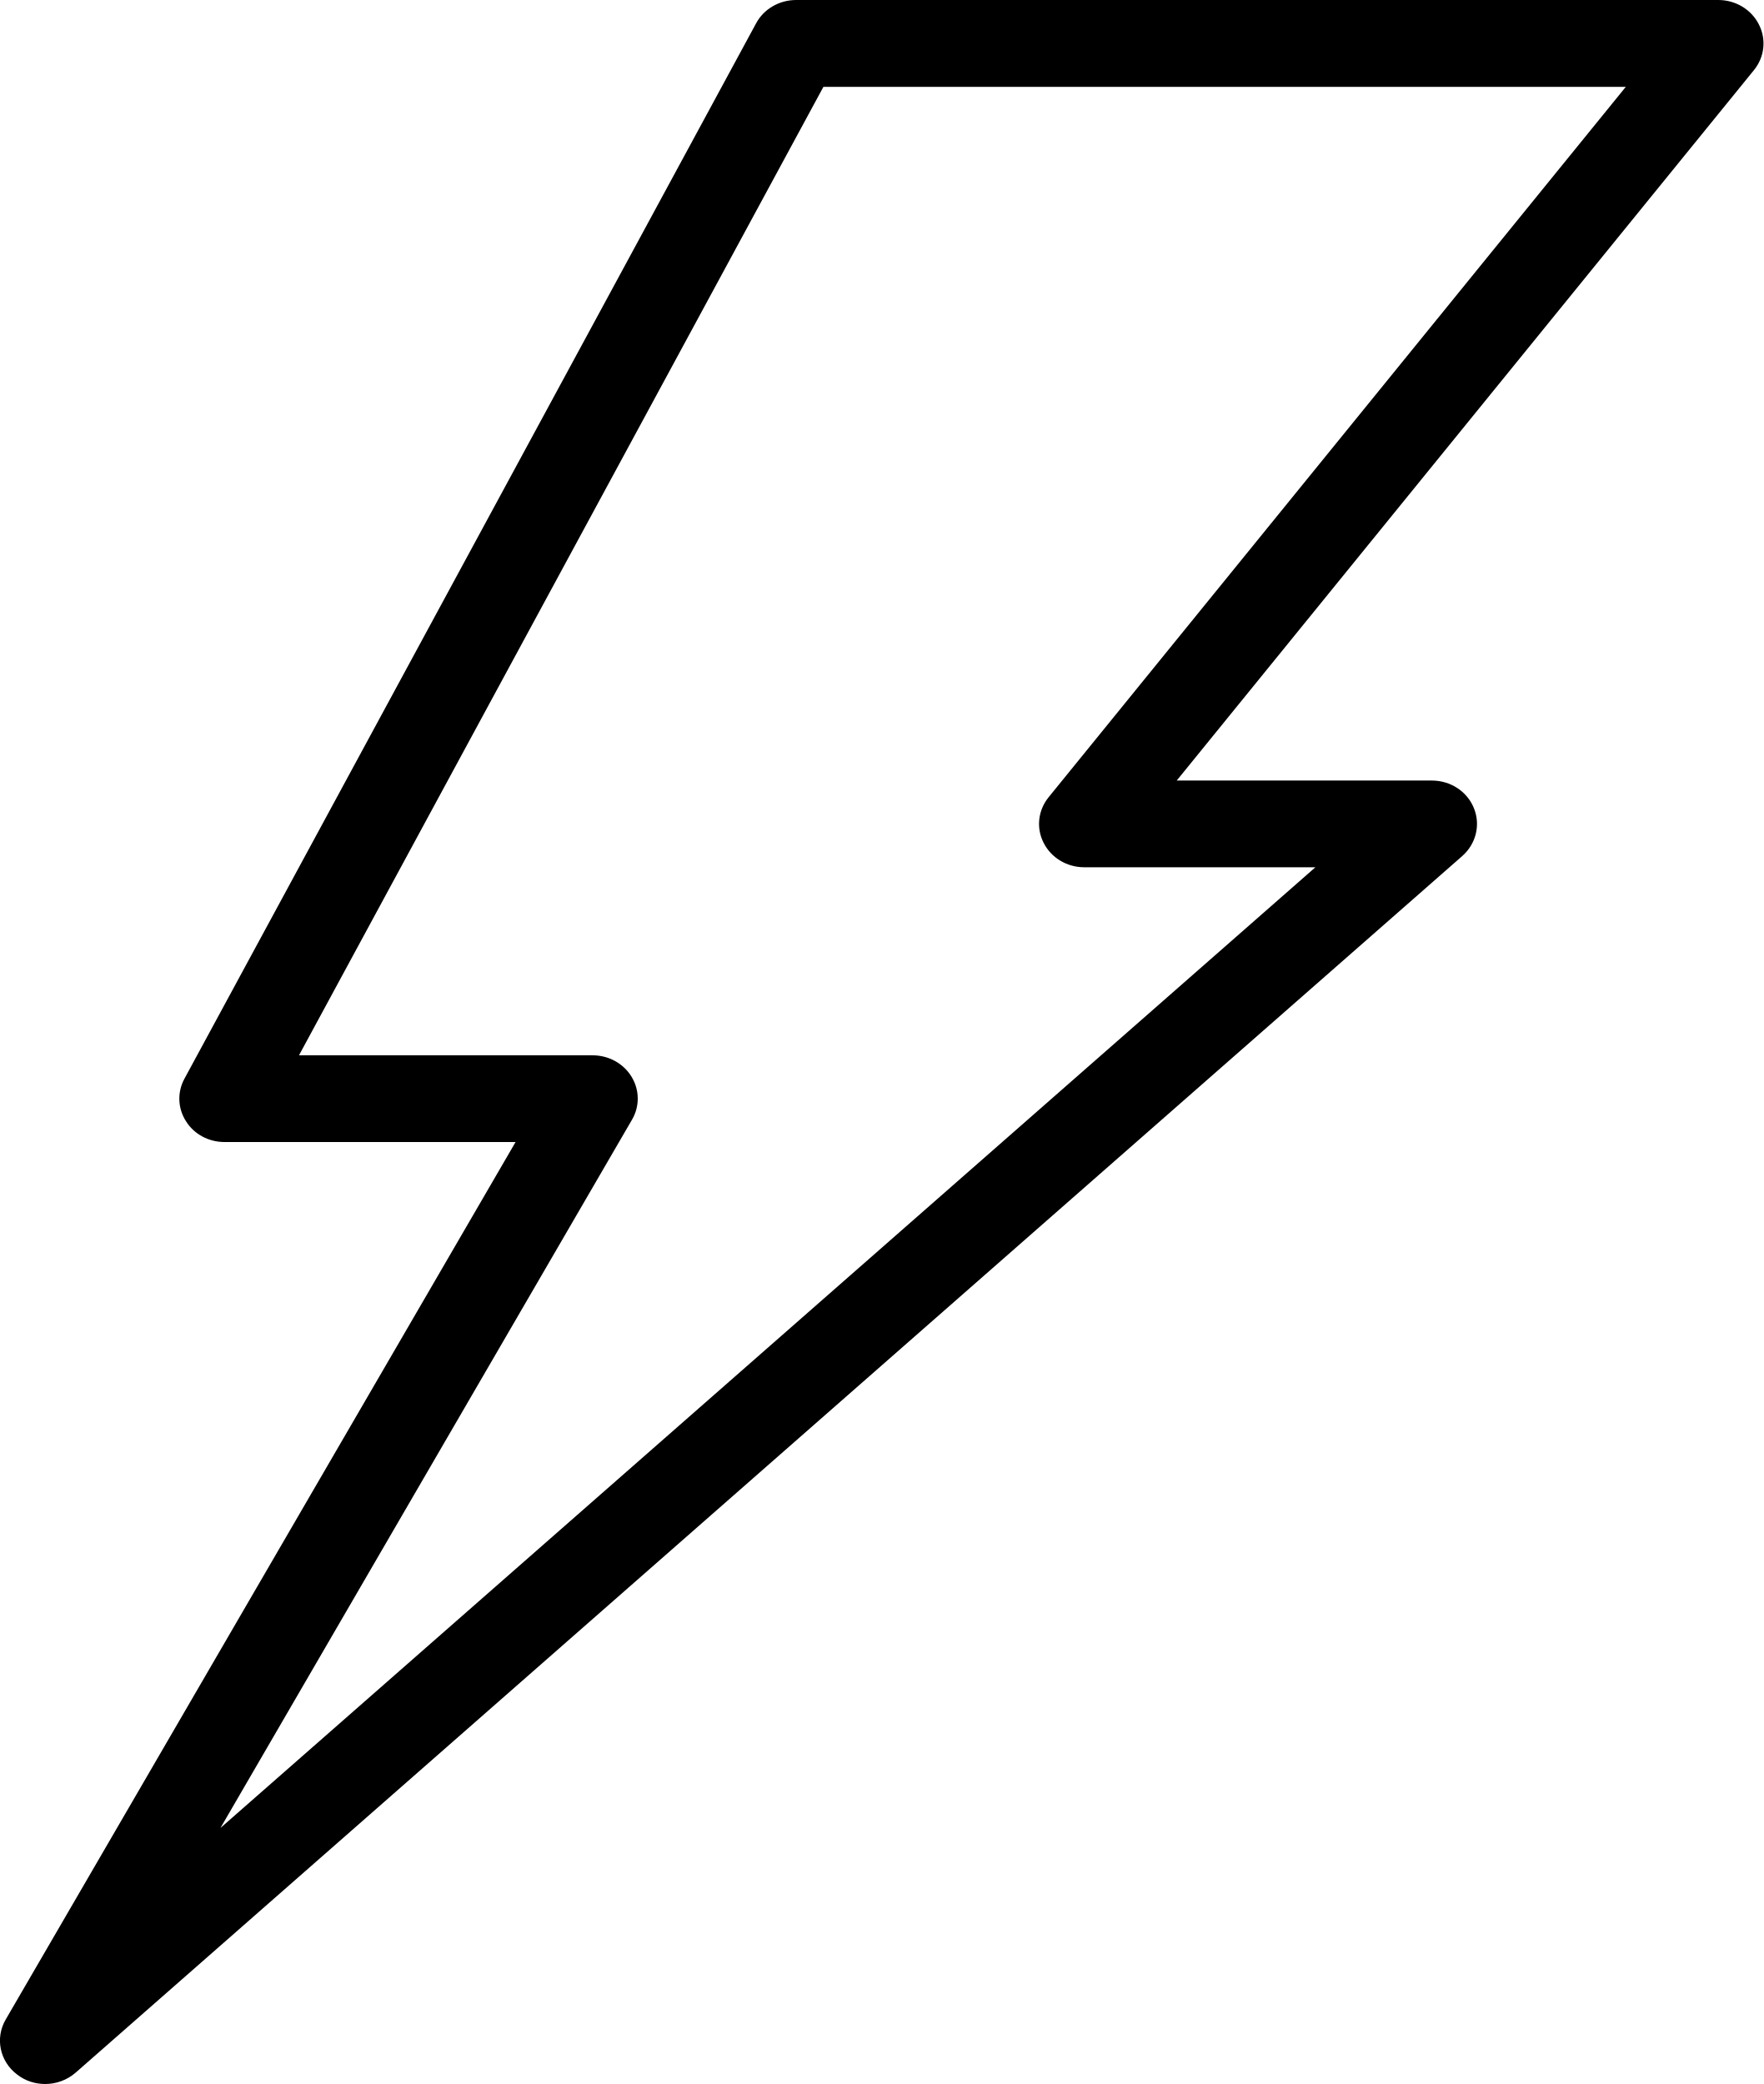
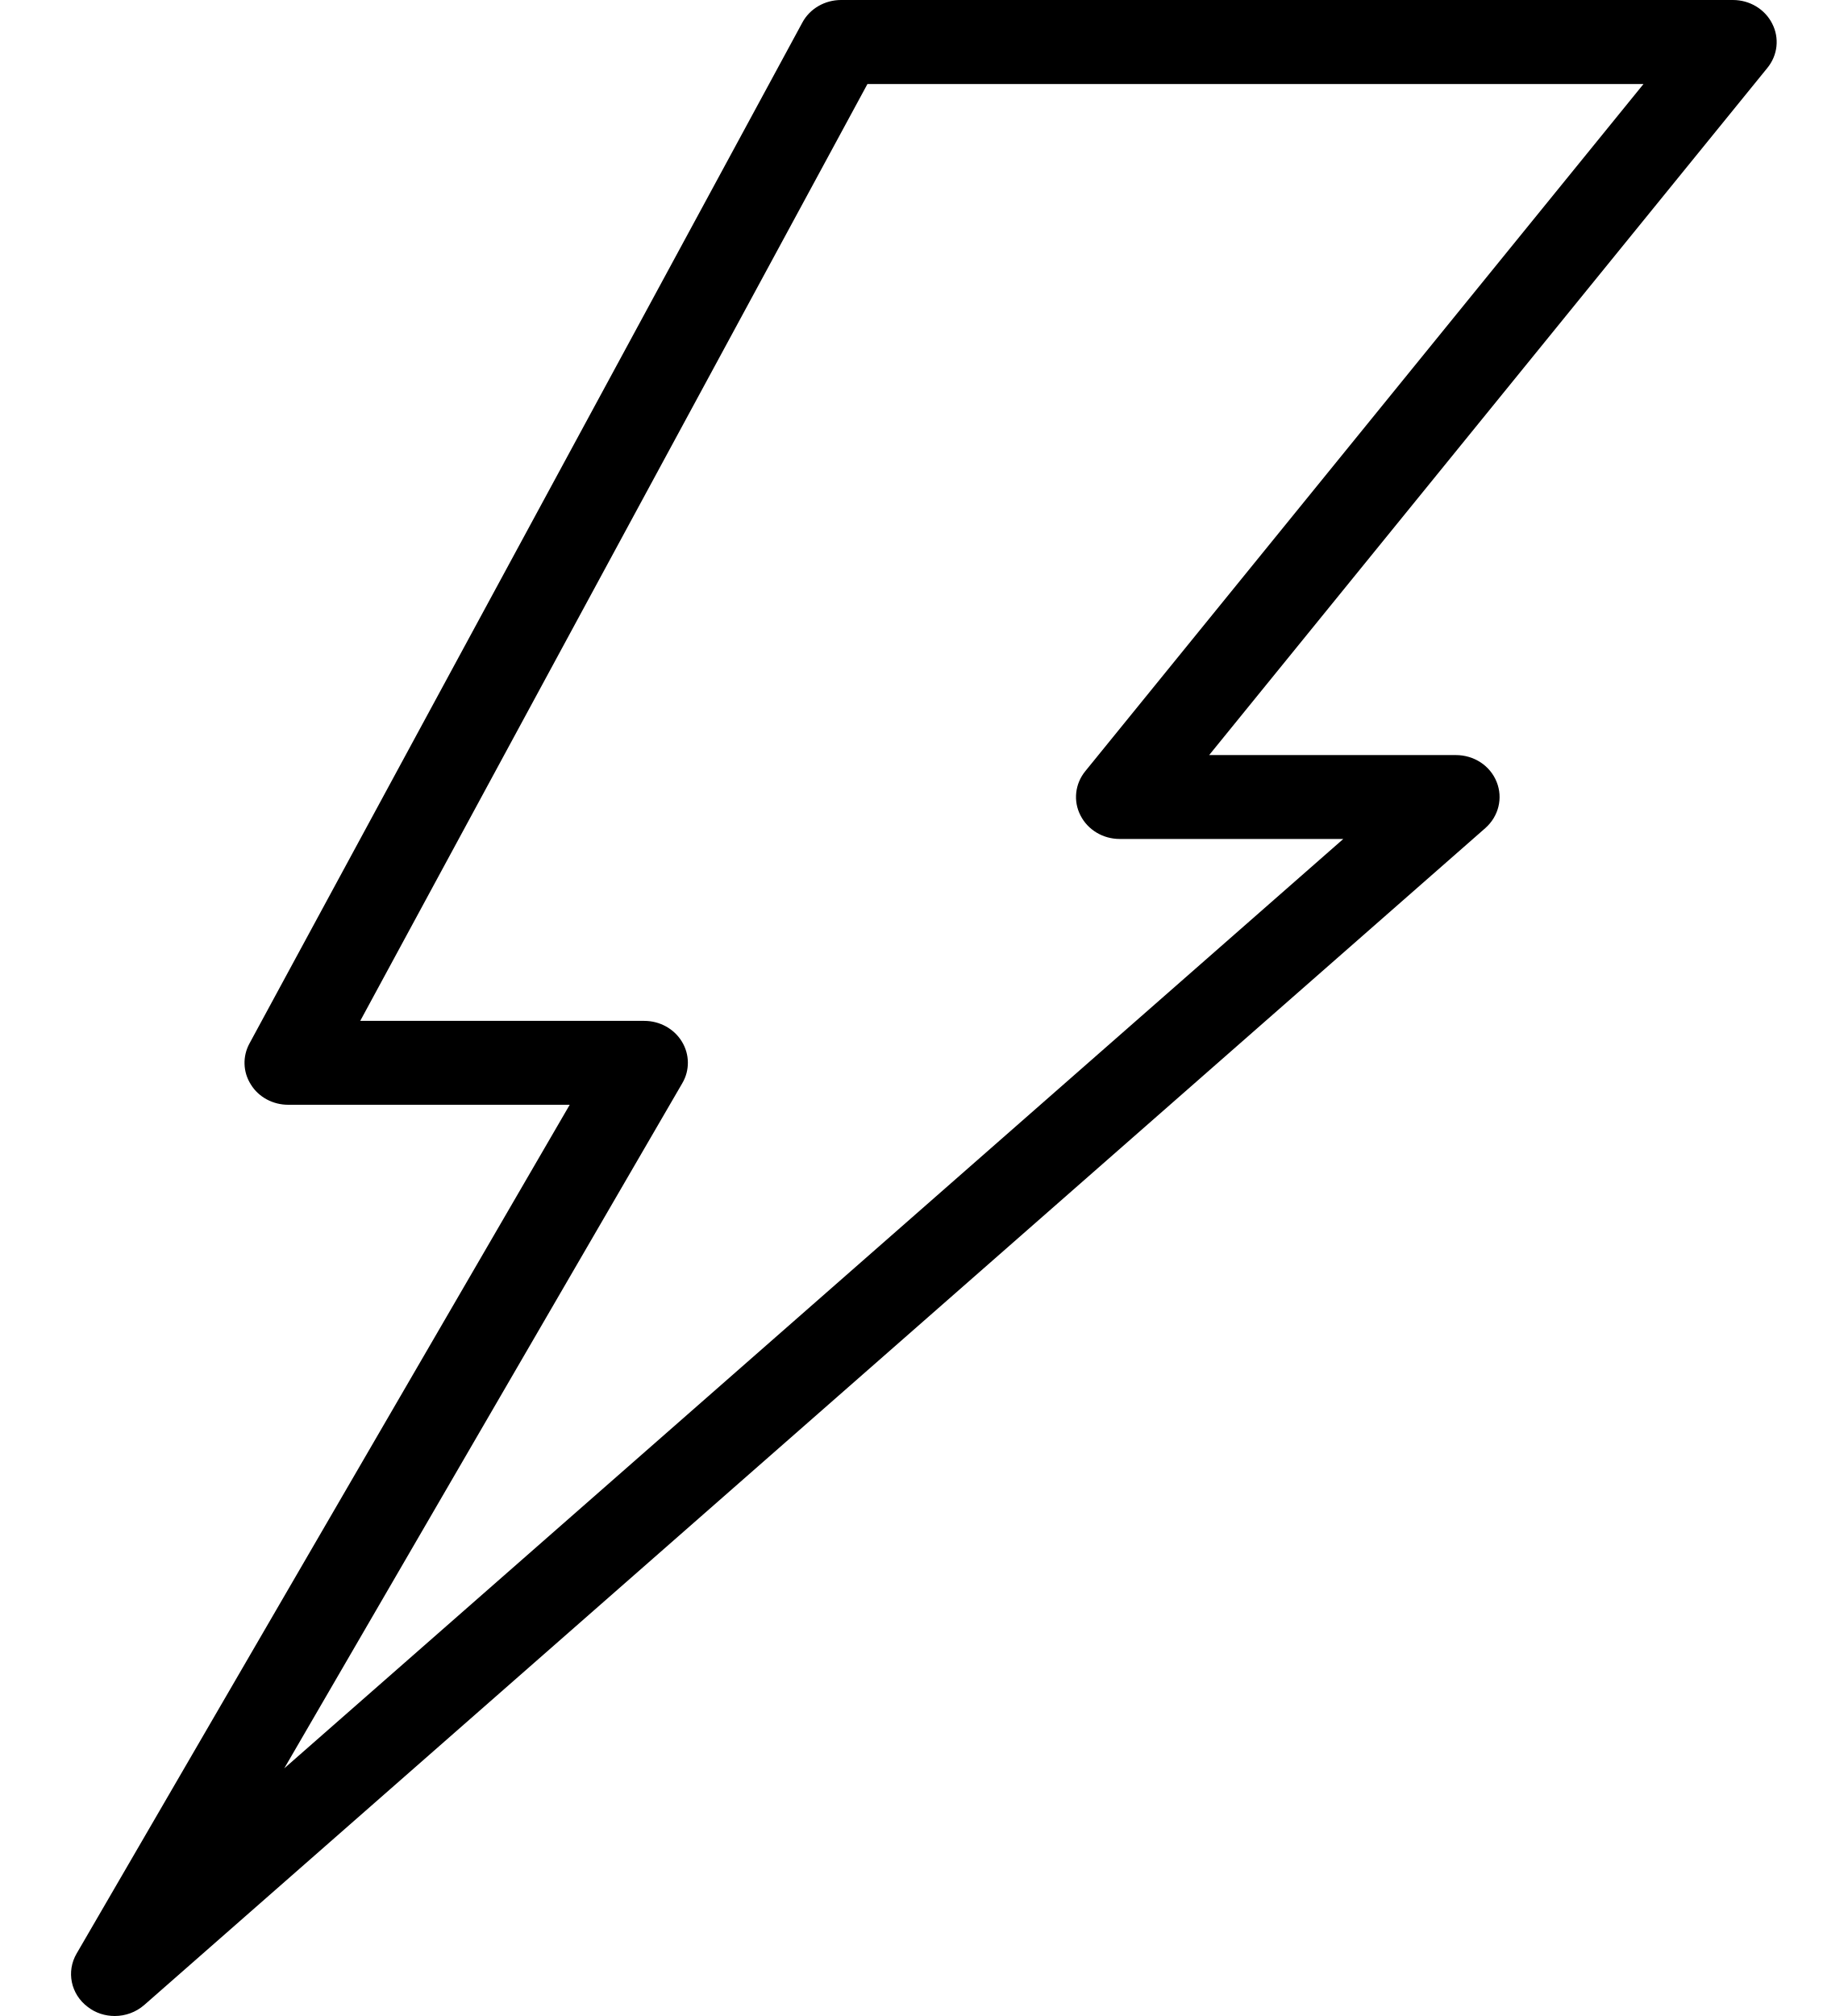
- <svg xmlns="http://www.w3.org/2000/svg" width="11" height="13" viewBox="0 0 11 13" fill="none">
+ <svg xmlns="http://www.w3.org/2000/svg" width="11" height="12" viewBox="0 0 11 13" fill="none">
  <path d="M10.971 0.152C10.924 0.059 10.826 0 10.718 0H4.966C4.861 0 4.764 0.056 4.716 0.146L1.151 6.728C1.105 6.812 1.108 6.913 1.16 6.994C1.21 7.075 1.302 7.124 1.4 7.124H3.216L0.036 12.597C-0.032 12.713 -0.002 12.859 0.107 12.941C0.158 12.981 0.22 13 0.282 13C0.35 13 0.418 12.976 0.472 12.929L9.121 5.34C9.207 5.264 9.236 5.146 9.194 5.042C9.152 4.937 9.048 4.869 8.931 4.869H7.34L10.94 0.438C11.007 0.356 11.019 0.245 10.971 0.152ZM6.541 4.973C6.475 5.054 6.462 5.165 6.51 5.258C6.557 5.351 6.655 5.41 6.763 5.41H8.205L1.375 11.403L3.942 6.985C3.991 6.902 3.99 6.799 3.939 6.716C3.888 6.633 3.796 6.583 3.696 6.583H1.865L5.136 0.542H10.141L6.541 4.973Z" fill="black" />
</svg>
